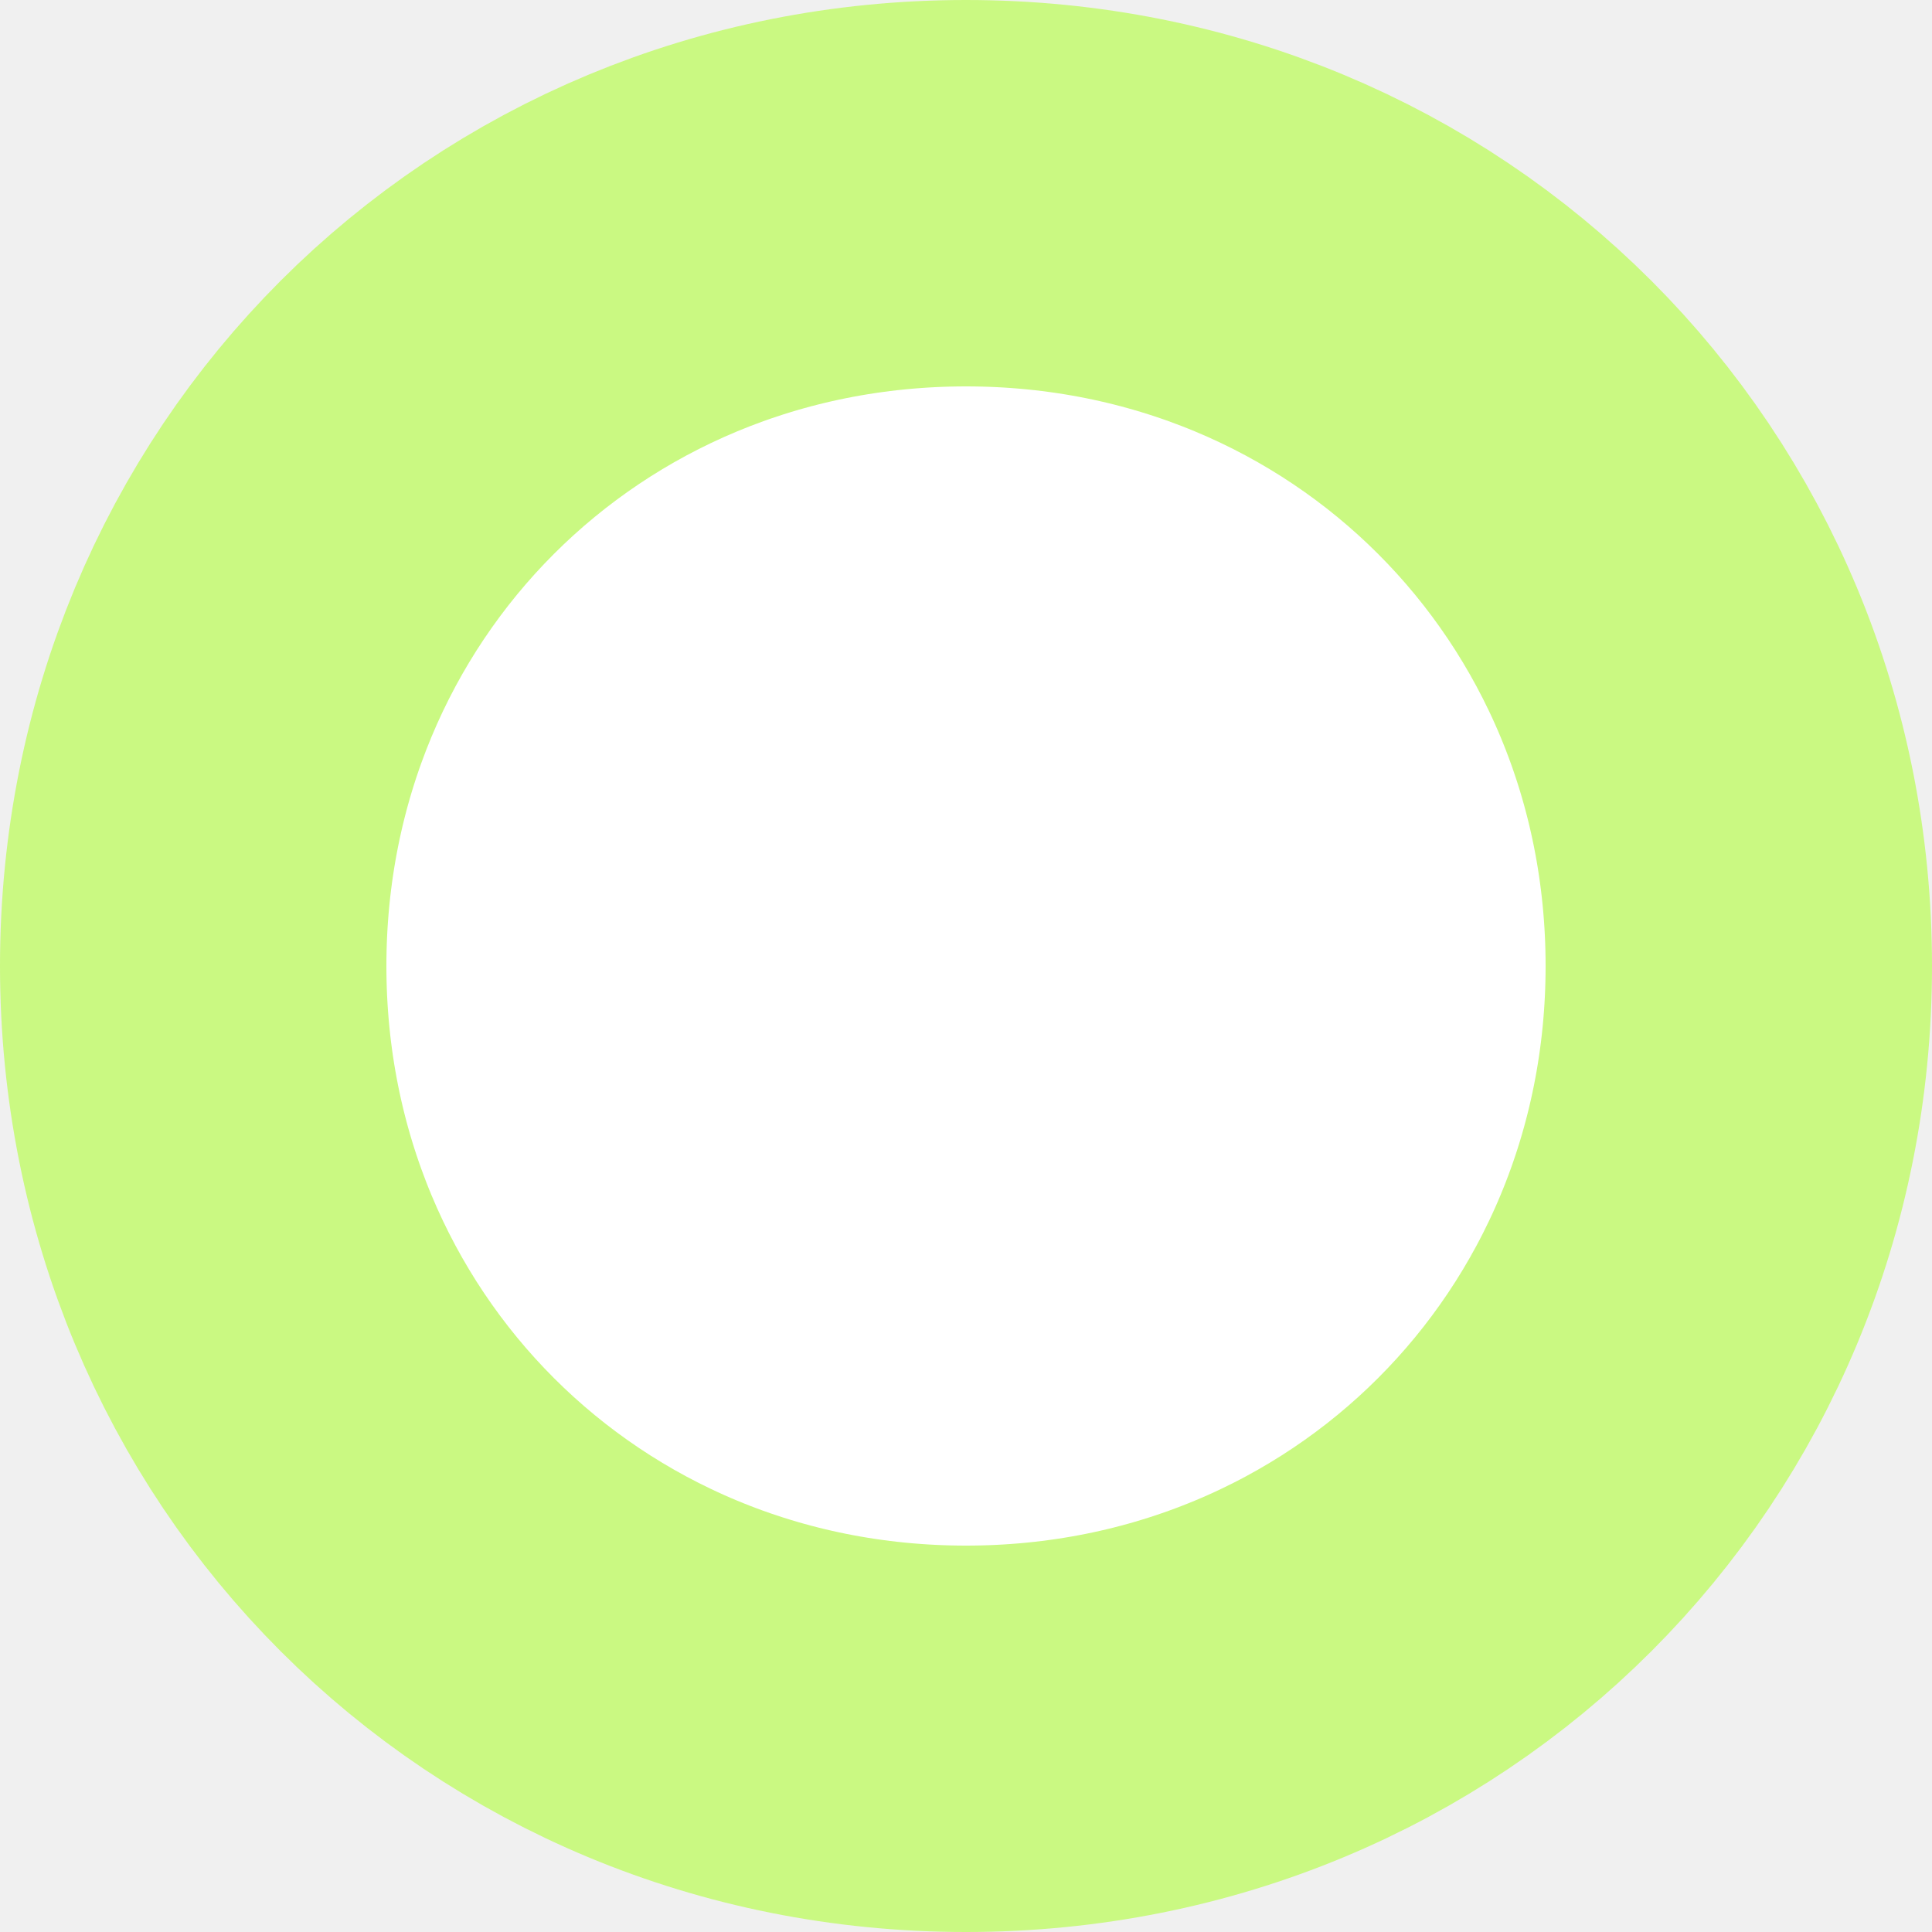
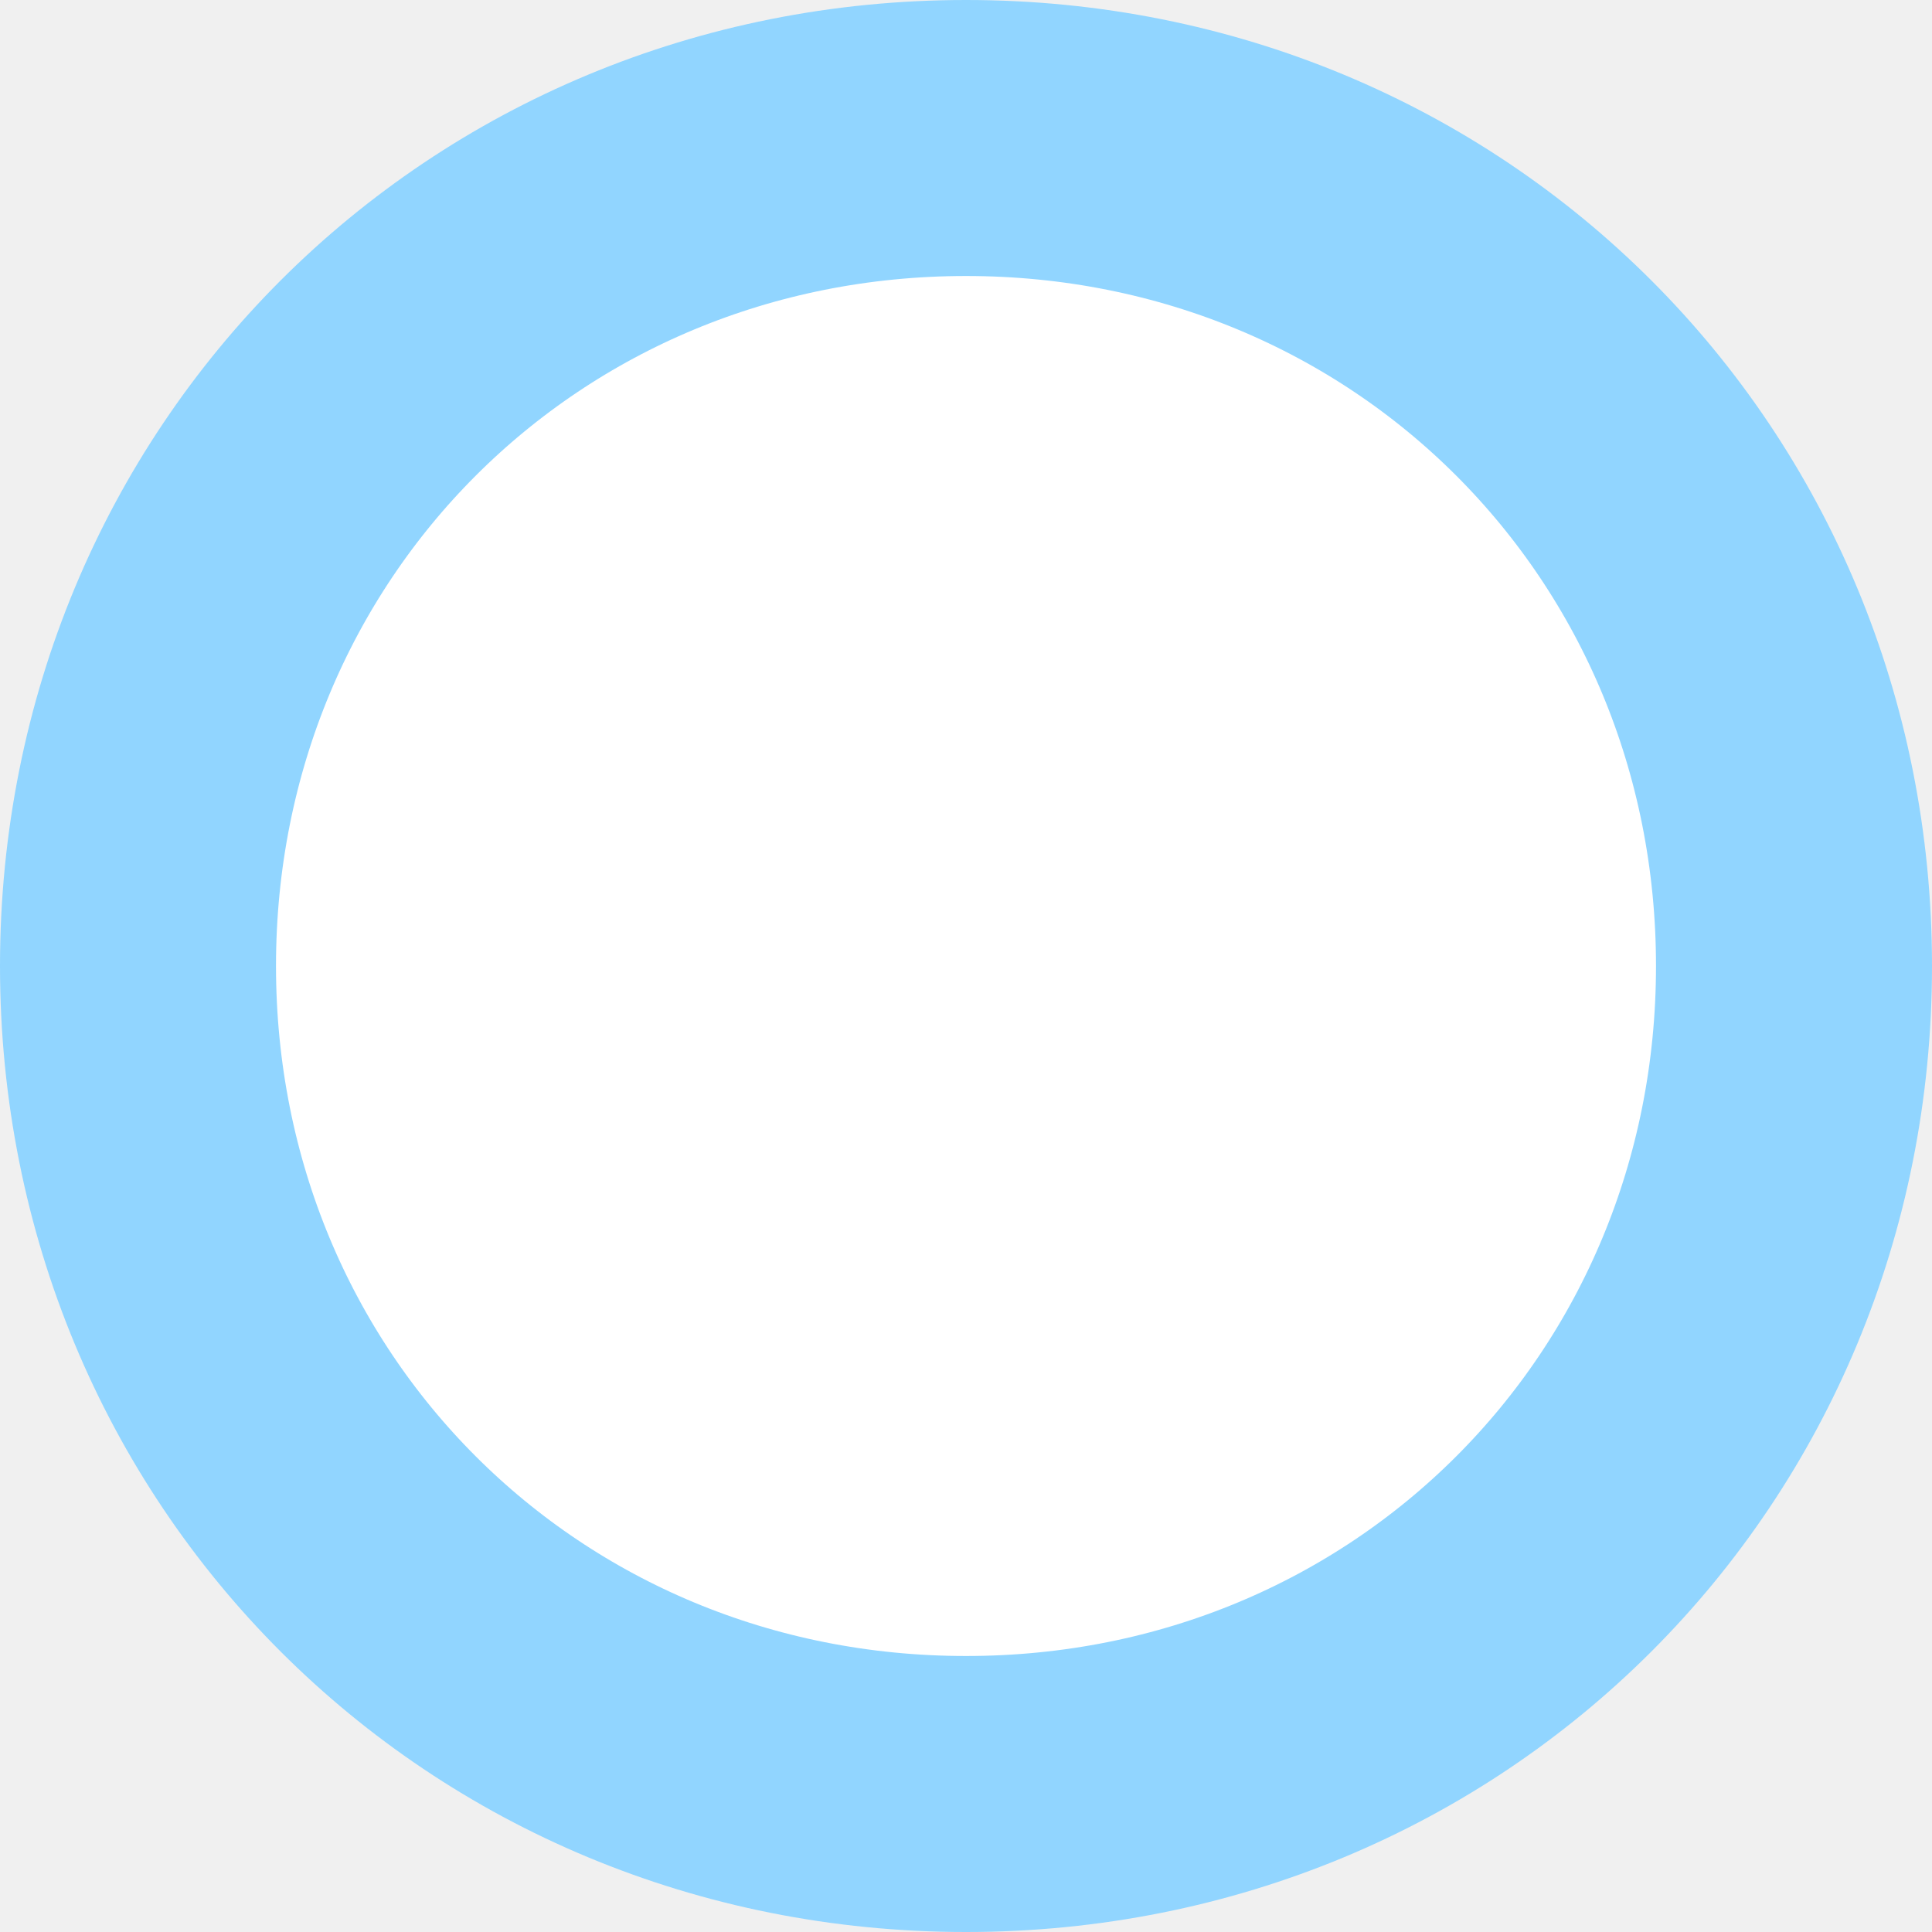
- <svg xmlns="http://www.w3.org/2000/svg" version="1.1" width="10px" height="10px">
-   <g transform="matrix(1 0 0 1 -315 -432 )">
-     <path d="M 320 433  C 322.24 433  324 434.76  324 437  C 324 439.24  322.24 441  320 441  C 317.76 441  316 439.24  316 437  C 316 434.76  317.76 433  320 433  Z " fill-rule="nonzero" fill="#ffffff" stroke="none" />
-     <path d="M 320 433  C 322.24 433  324 434.76  324 437  C 324 439.24  322.24 441  320 441  C 317.76 441  316 439.24  316 437  C 316 434.76  317.76 433  320 433  Z " stroke-width="2" stroke="#caf982" fill="none" />
+ <svg xmlns="http://www.w3.org/2000/svg" version="1.1" width="14px" height="14px">
+   <g transform="matrix(1 0 0 1 -766 -877 )">
+     <path d="M 773 878  C 776.36 878  779 880.64  779 884  C 779 887.36  776.36 890  773 890  C 769.64 890  767 887.36  767 884  C 767 880.64  769.64 878  773 878  Z " fill-rule="nonzero" fill="#ffffff" stroke="none" />
+     <path d="M 773 878  C 776.36 878  779 880.64  779 884  C 779 887.36  776.36 890  773 890  C 769.64 890  767 887.36  767 884  C 767 880.64  769.64 878  773 878  Z " stroke-width="2" stroke="#91d5ff" fill="none" />
  </g>
</svg>
